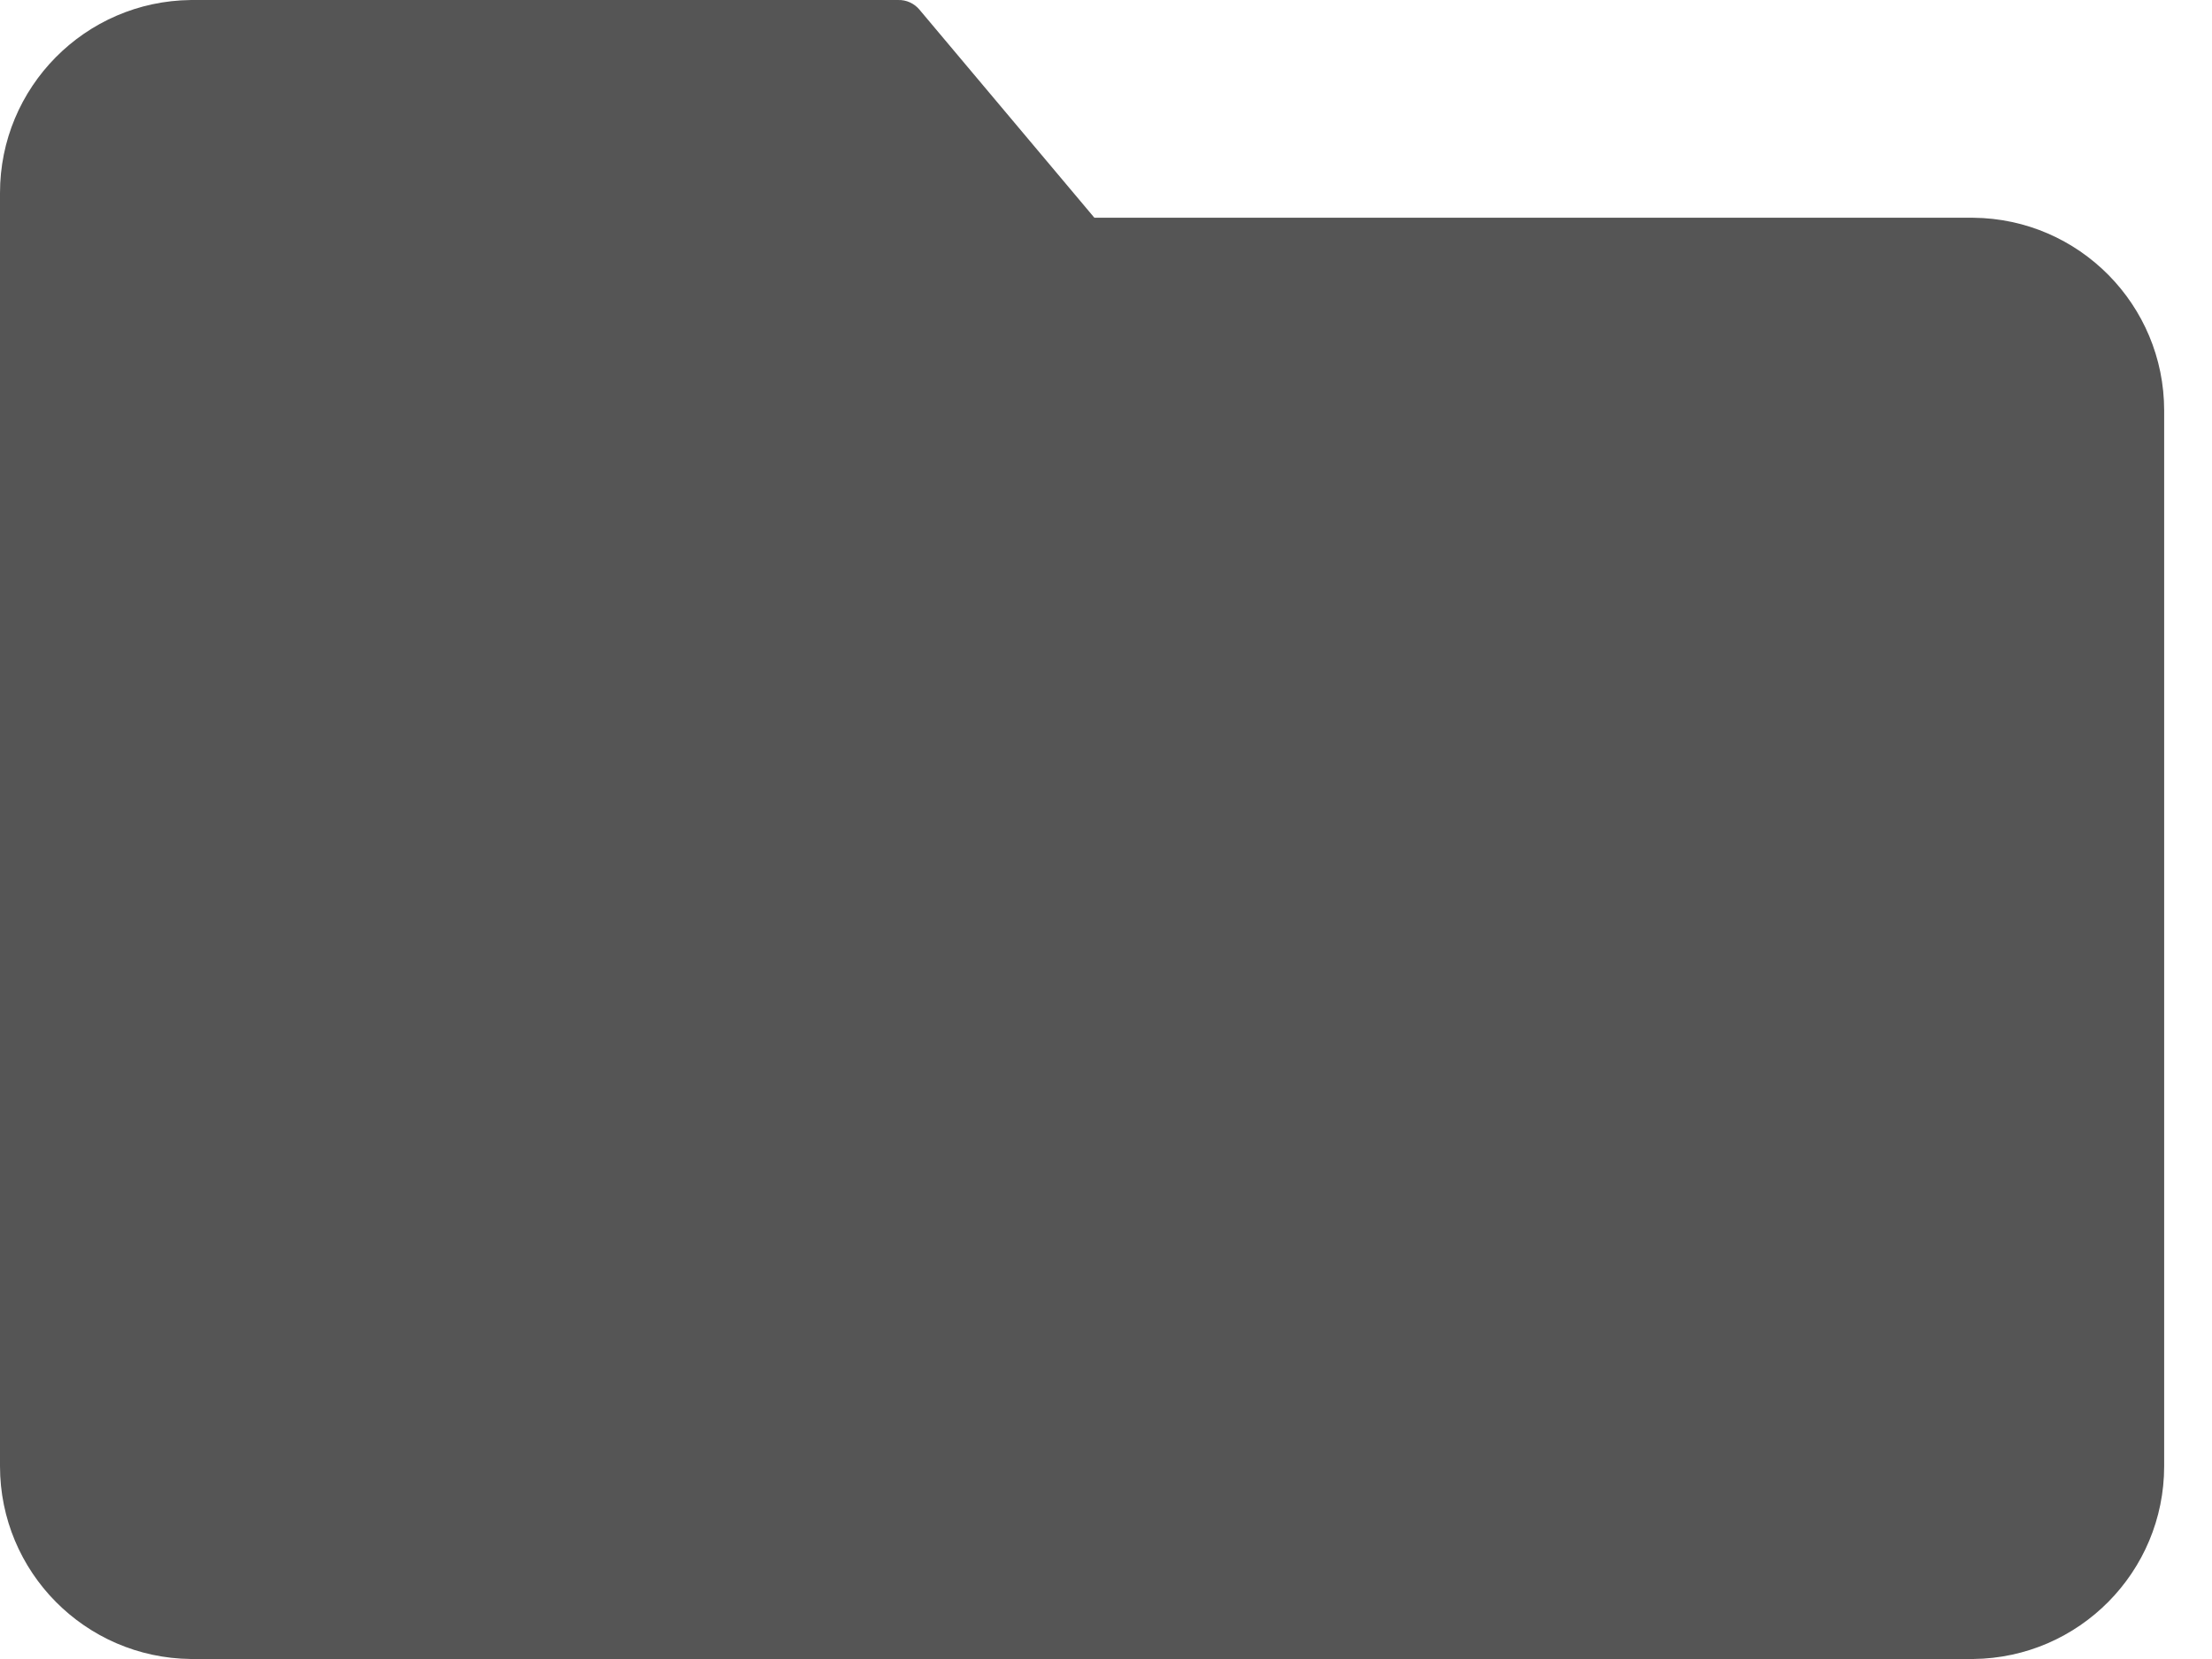
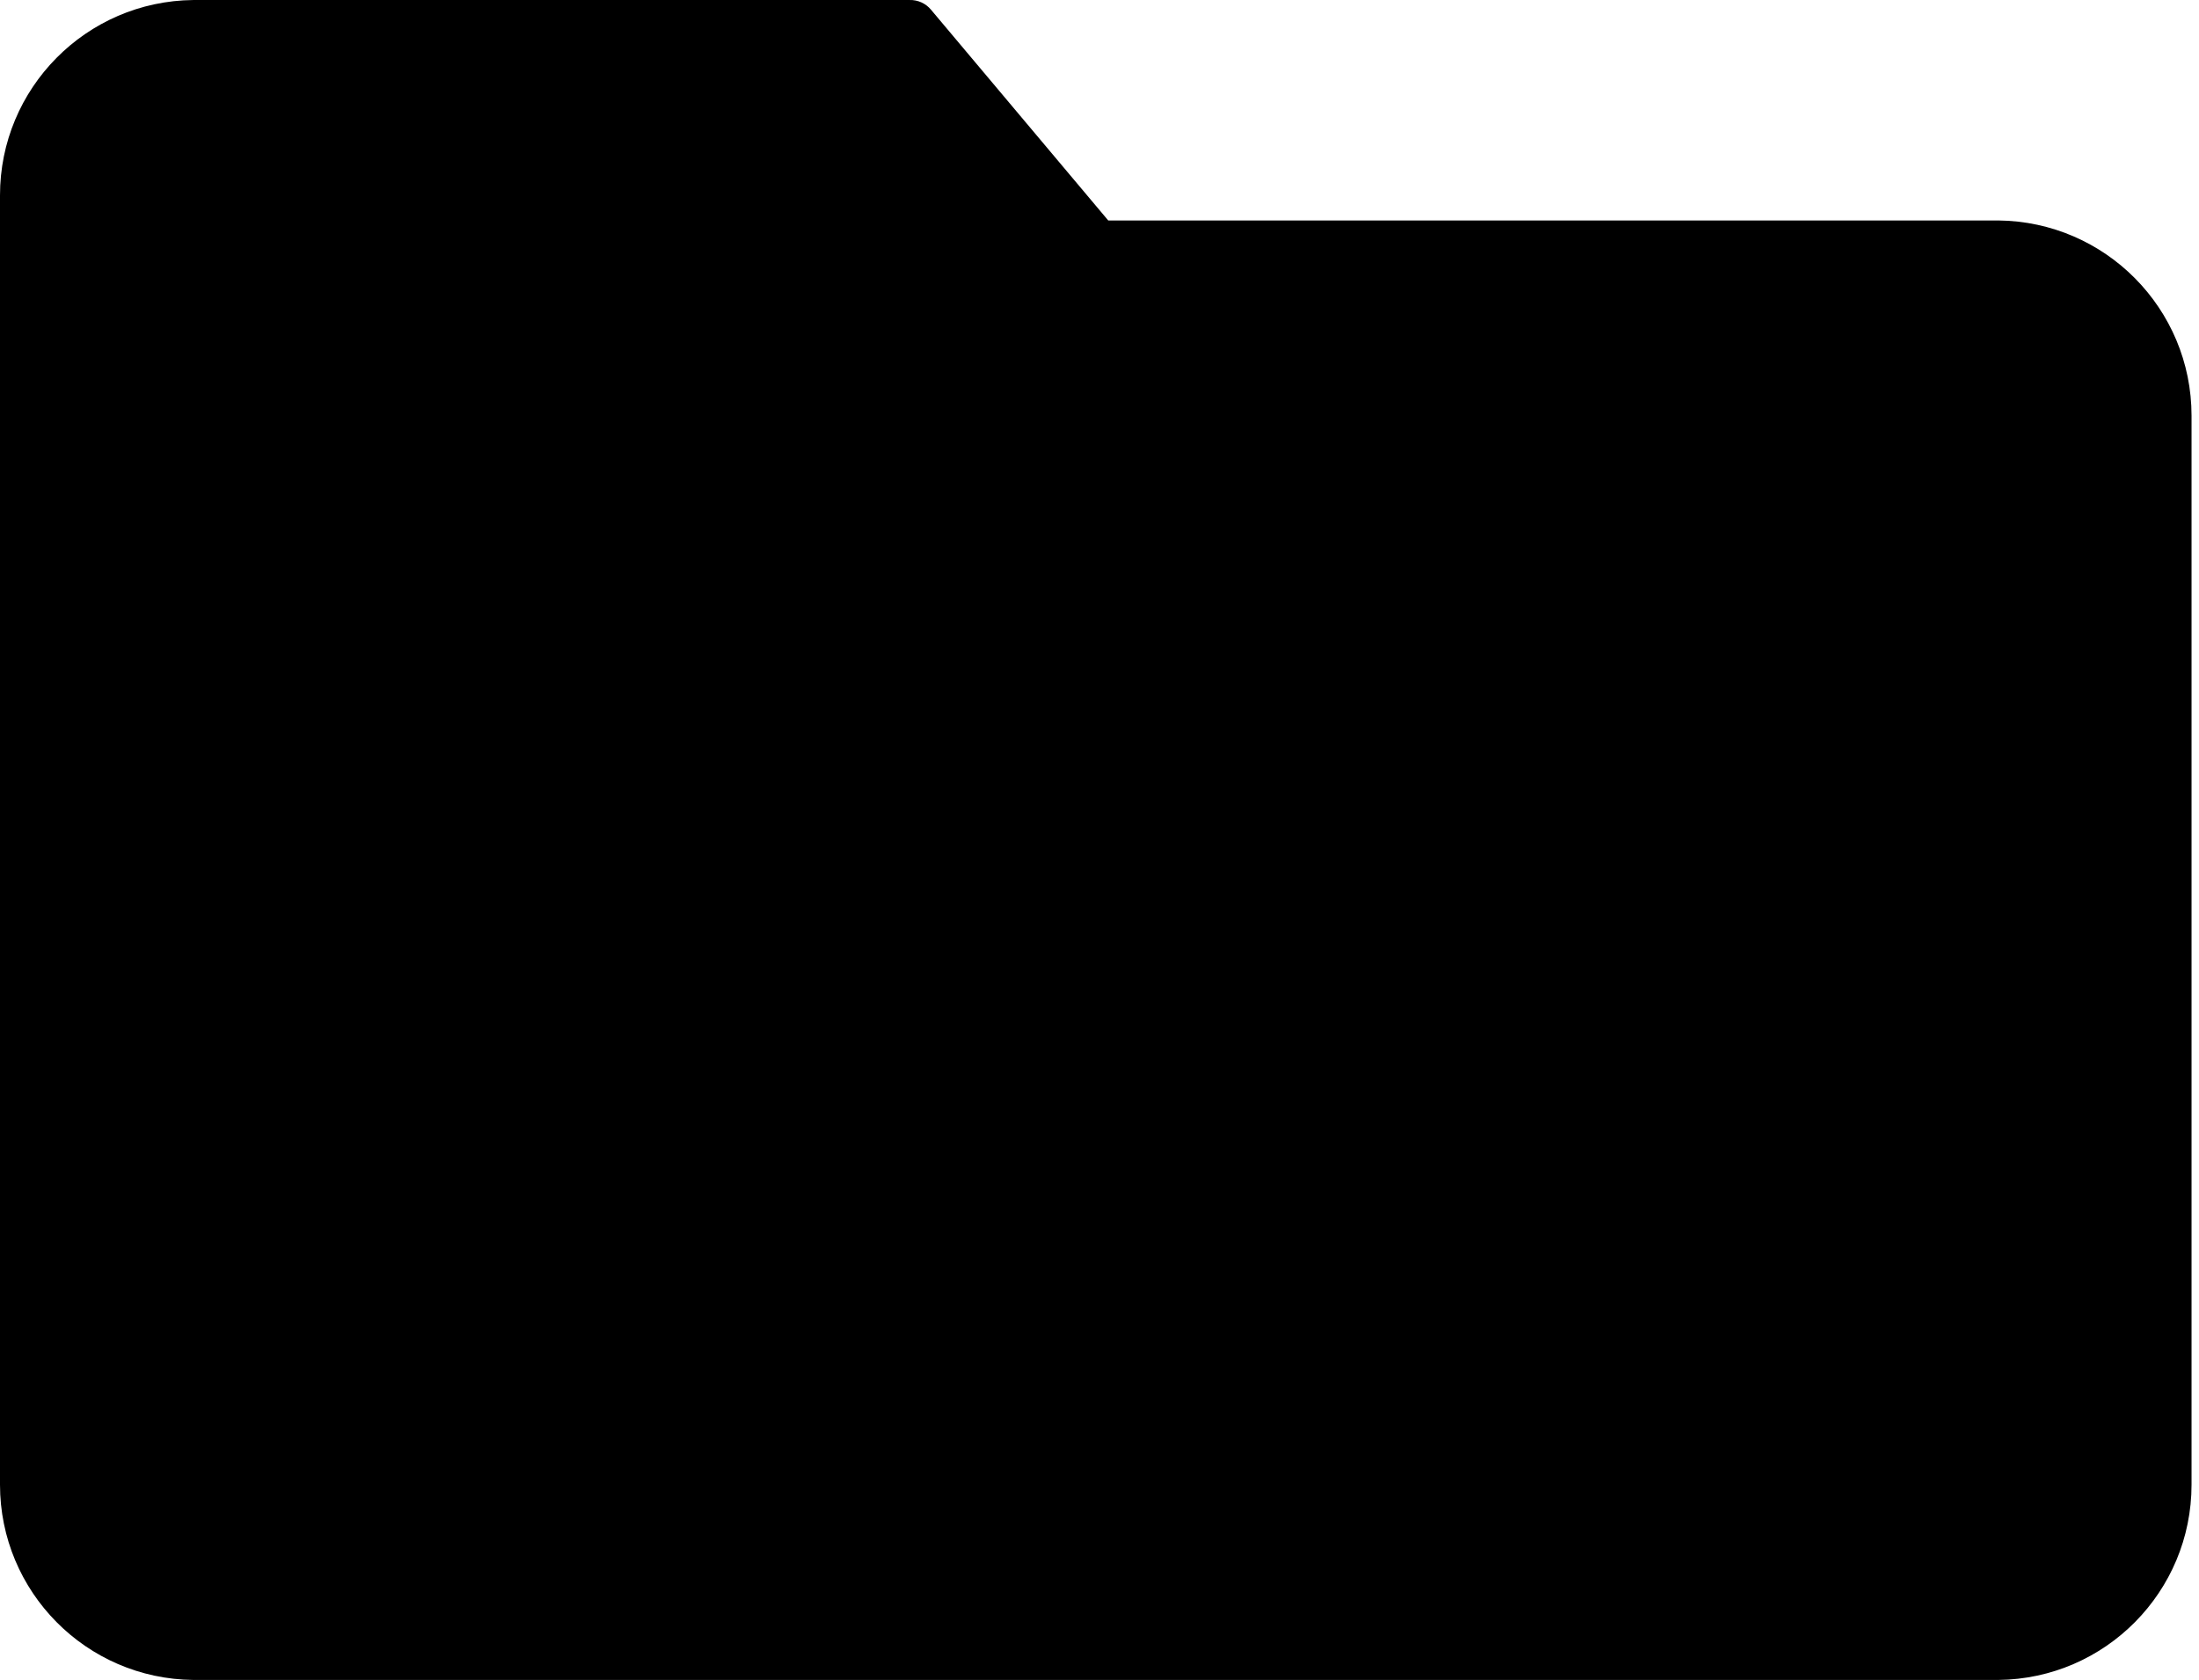
- <svg xmlns="http://www.w3.org/2000/svg" width="16" height="12" viewBox="0 0 16 12" fill="none">
-   <path d="M14.273 1.575H7.916L6.65 0.069C6.612 0.024 6.555 -0.002 6.496 9.3401e-05H1.381C0.616 0.008 -0.001 0.631 9.4625e-07 1.397V10.605C-3.74215e-05 11.37 0.616 11.992 1.381 12H14.273C15.038 11.992 15.654 11.37 15.654 10.605V2.97C15.654 2.205 15.038 1.582 14.273 1.575Z" fill="#555555" />
+ <svg xmlns="http://www.w3.org/2000/svg" width="161" height="123" viewBox="0 0 161 123" fill="none">
+   <path d="M146.296 16.141H81.139L68.162 0.709C67.774 0.243 67.194 -0.018 66.588 0.001H14.158C6.31 0.079 -0.009 6.467 9.69906e-06 14.316V108.701C-0 116.543 6.316 122.923 14.158 123H146.296C154.138 122.923 160.454 116.543 160.454 108.701V30.44C160.454 22.598 154.138 16.219 146.296 16.141Z" fill="black" />
</svg>
